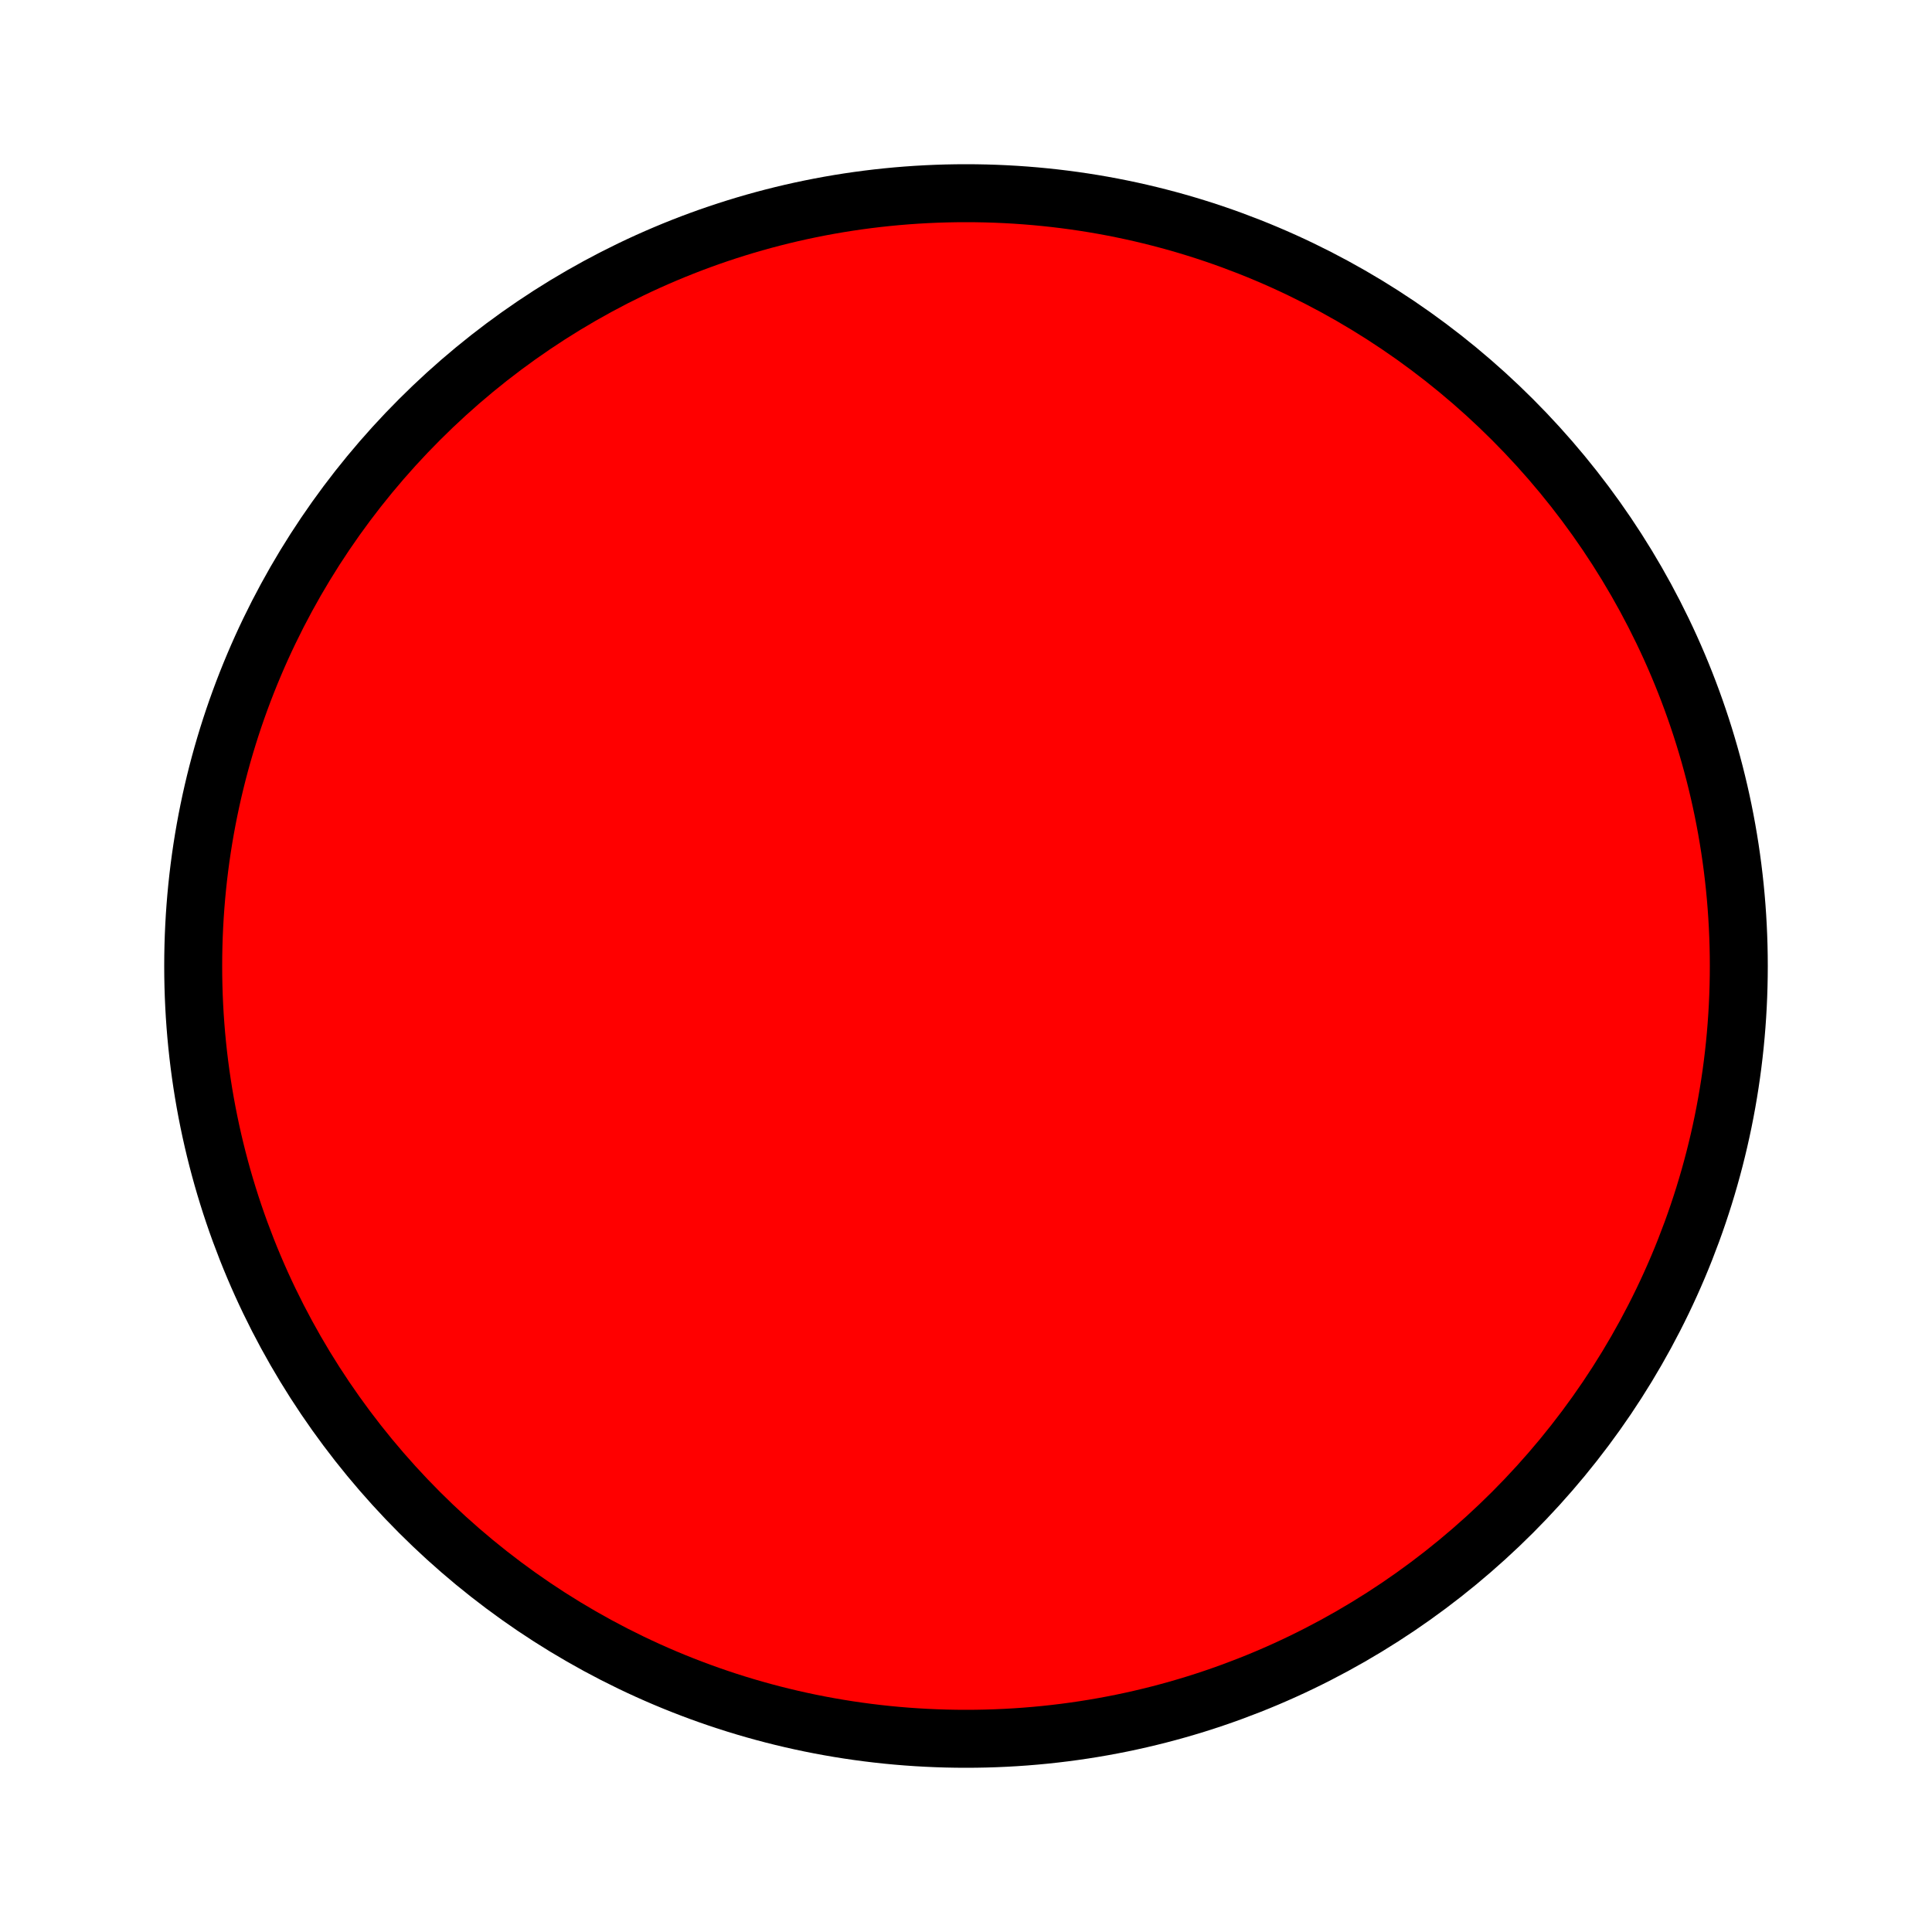
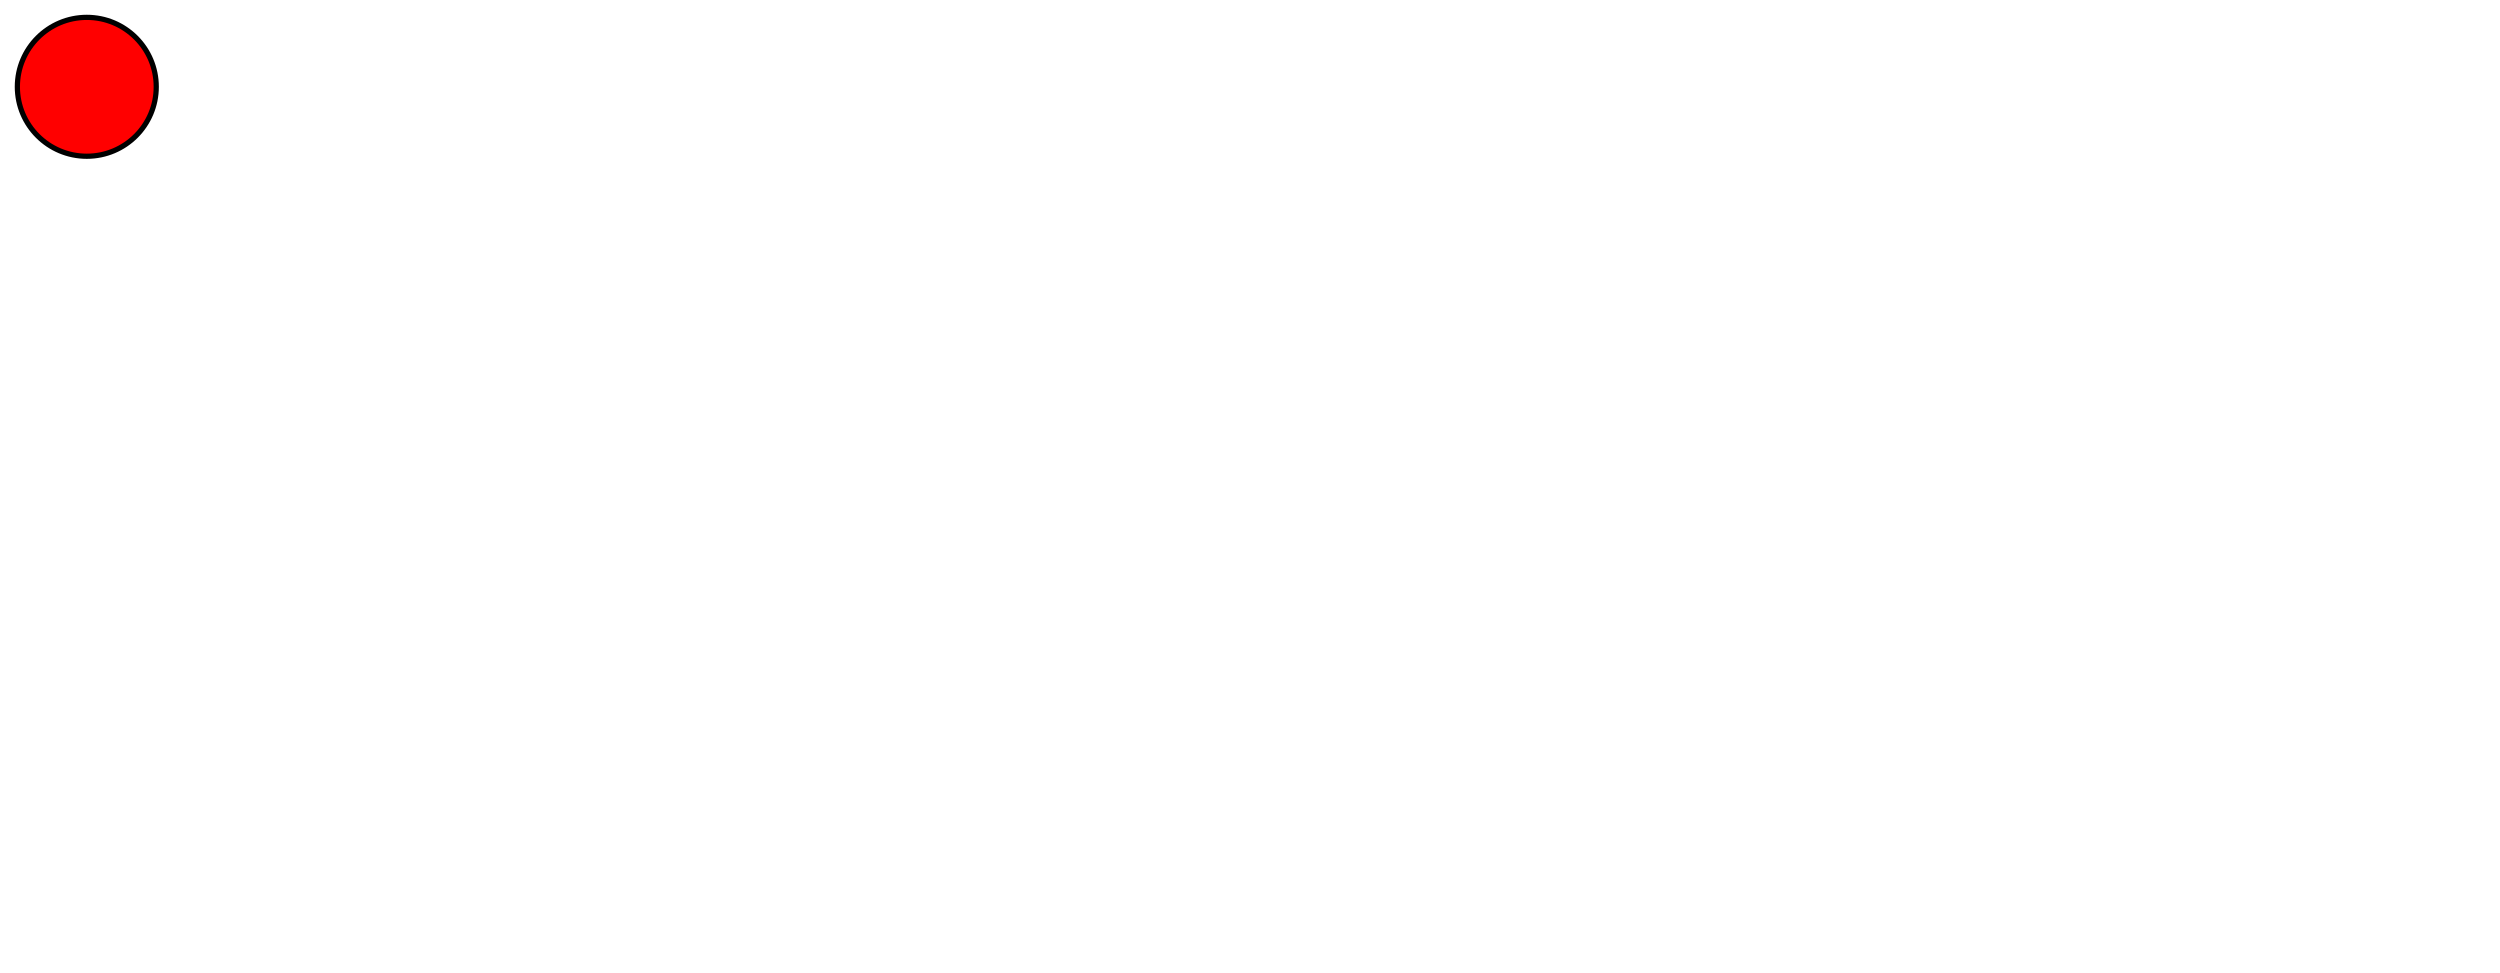
- <svg width="100" height="100">
+ <svg xmlns="http://www.w3.org/2000/svg" version="1.1" width="1440" height="560" preserveAspectRatio="none" viewBox="0 0 1440 560">
  <style>
    @keyframes spin {
      from { transform: rotate(0deg); }
      to { transform: rotate(360deg); }
    }
    .spinner {
      animation: spin 2s linear infinite;
    }
  </style>
  <circle class="spinner" cx="50" cy="50" r="40" stroke="black" stroke-width="3" fill="red" />
</svg>
